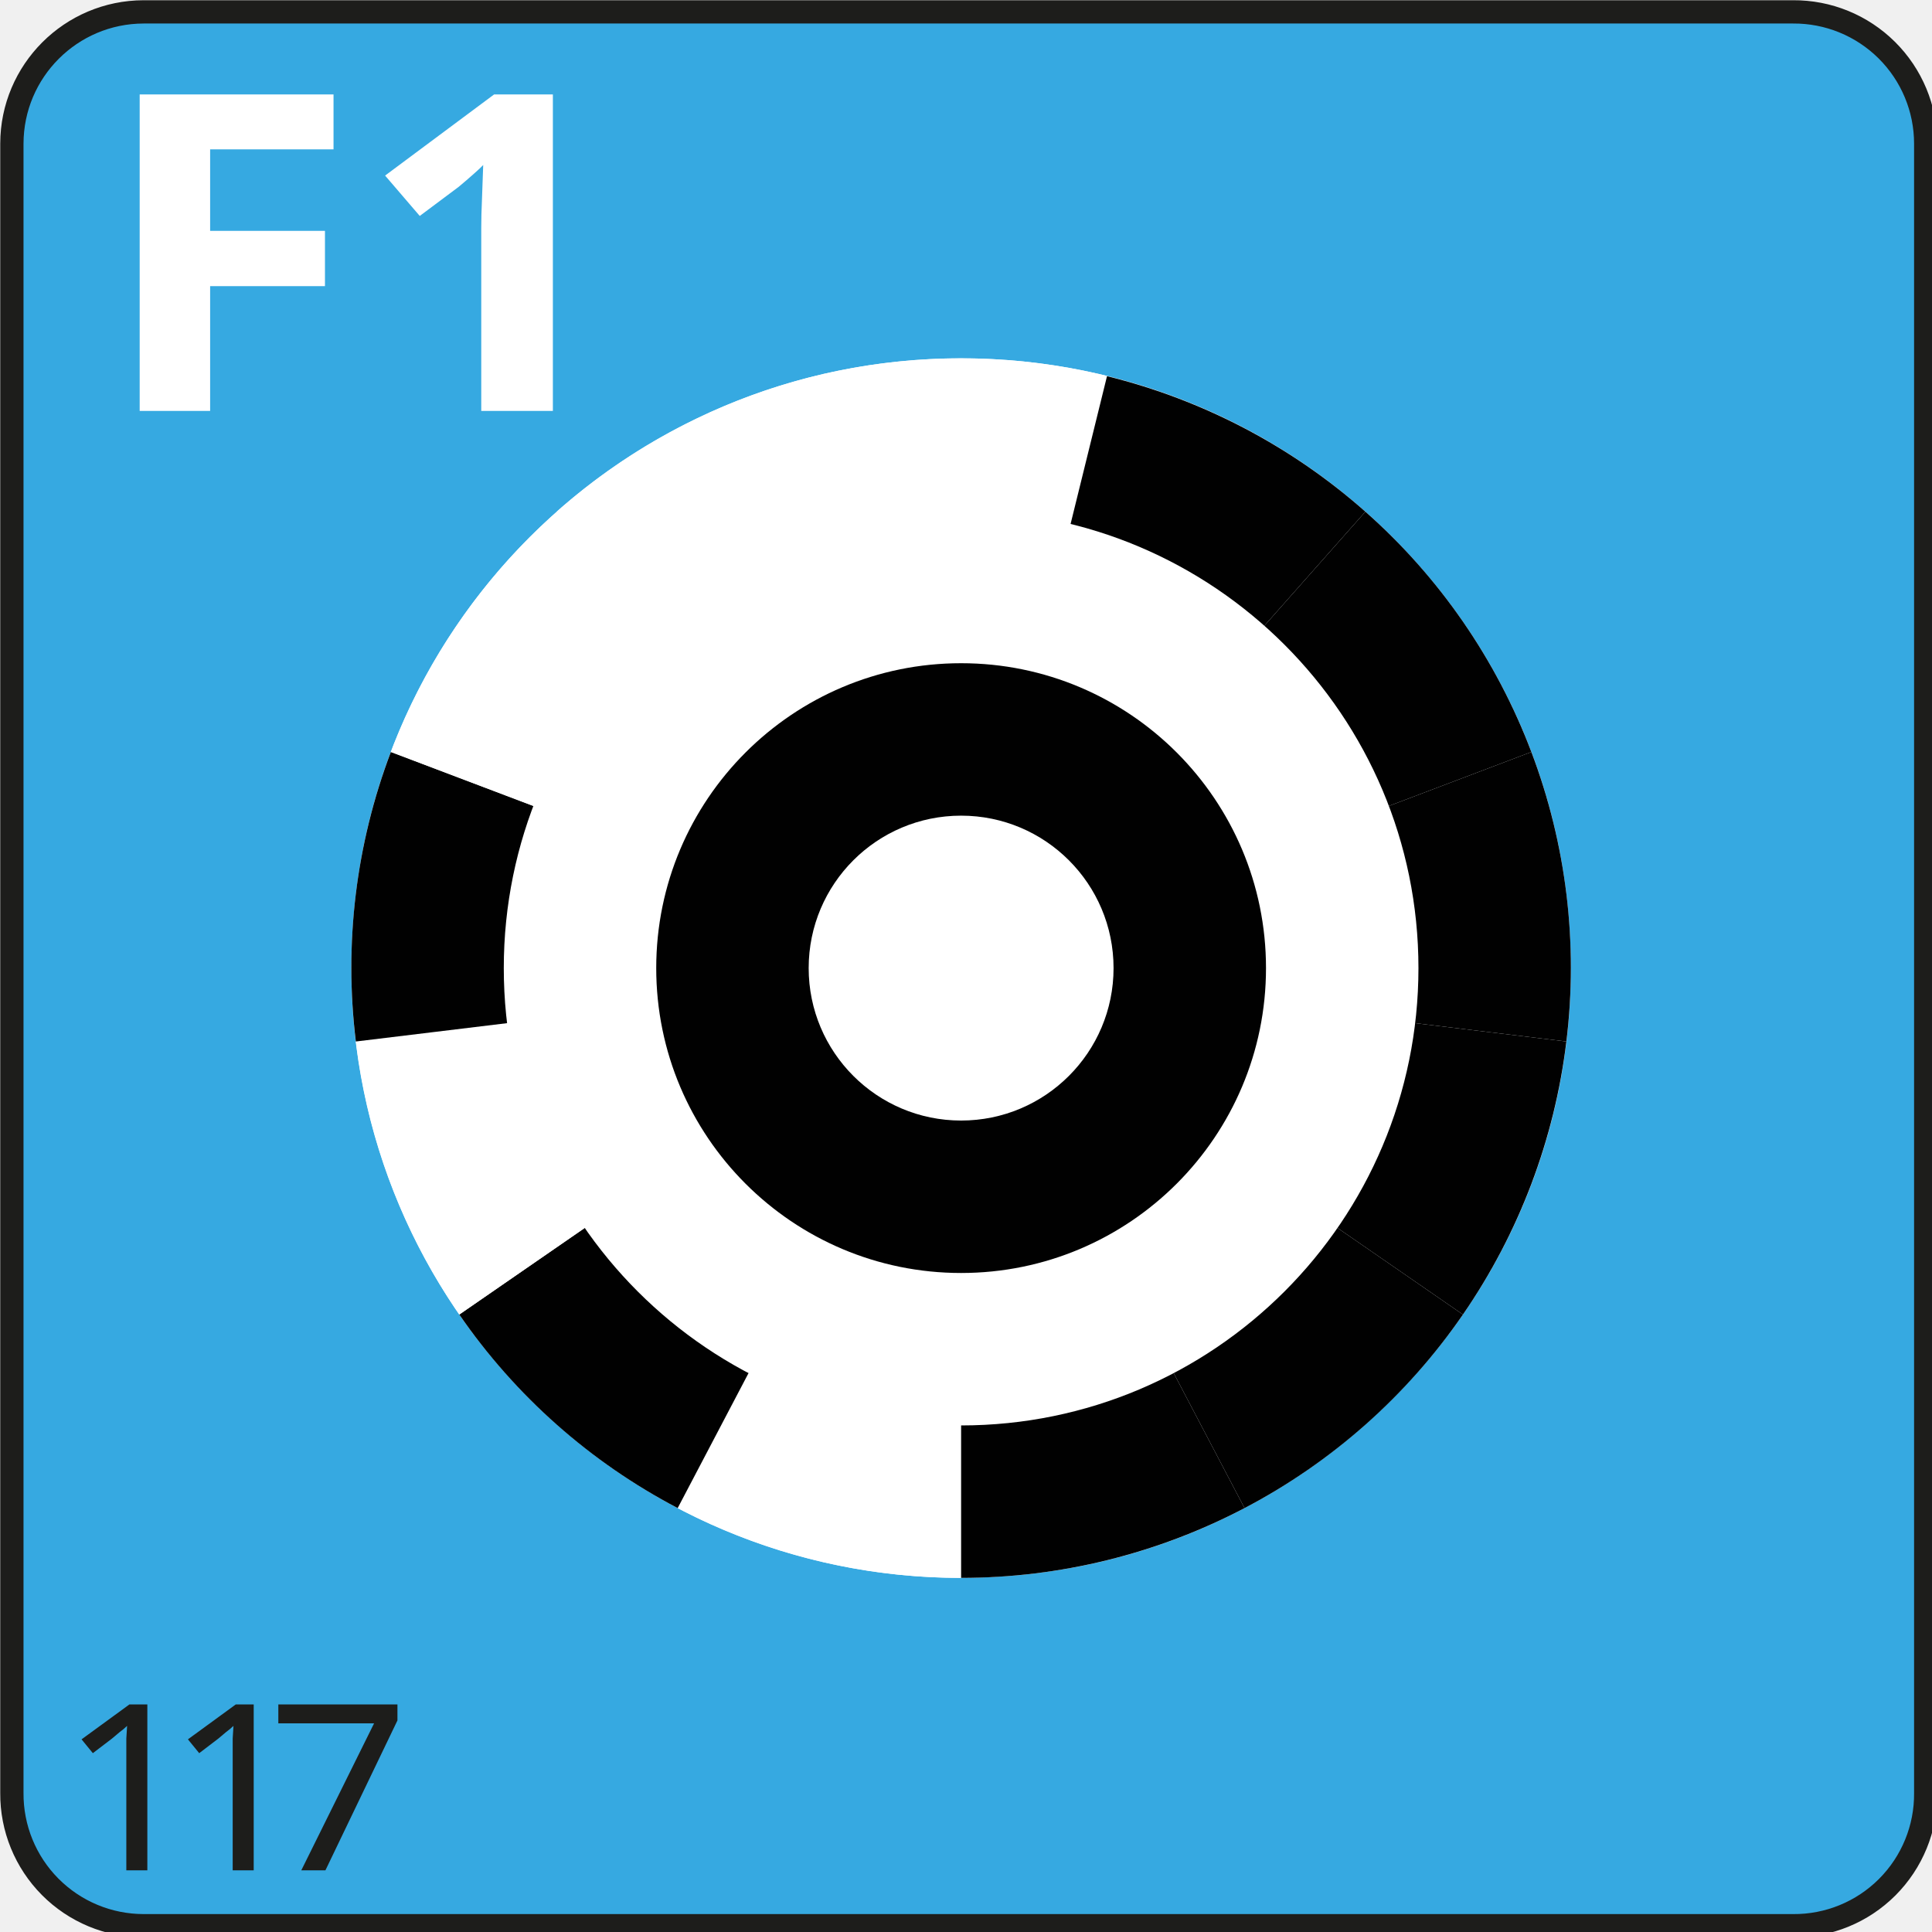
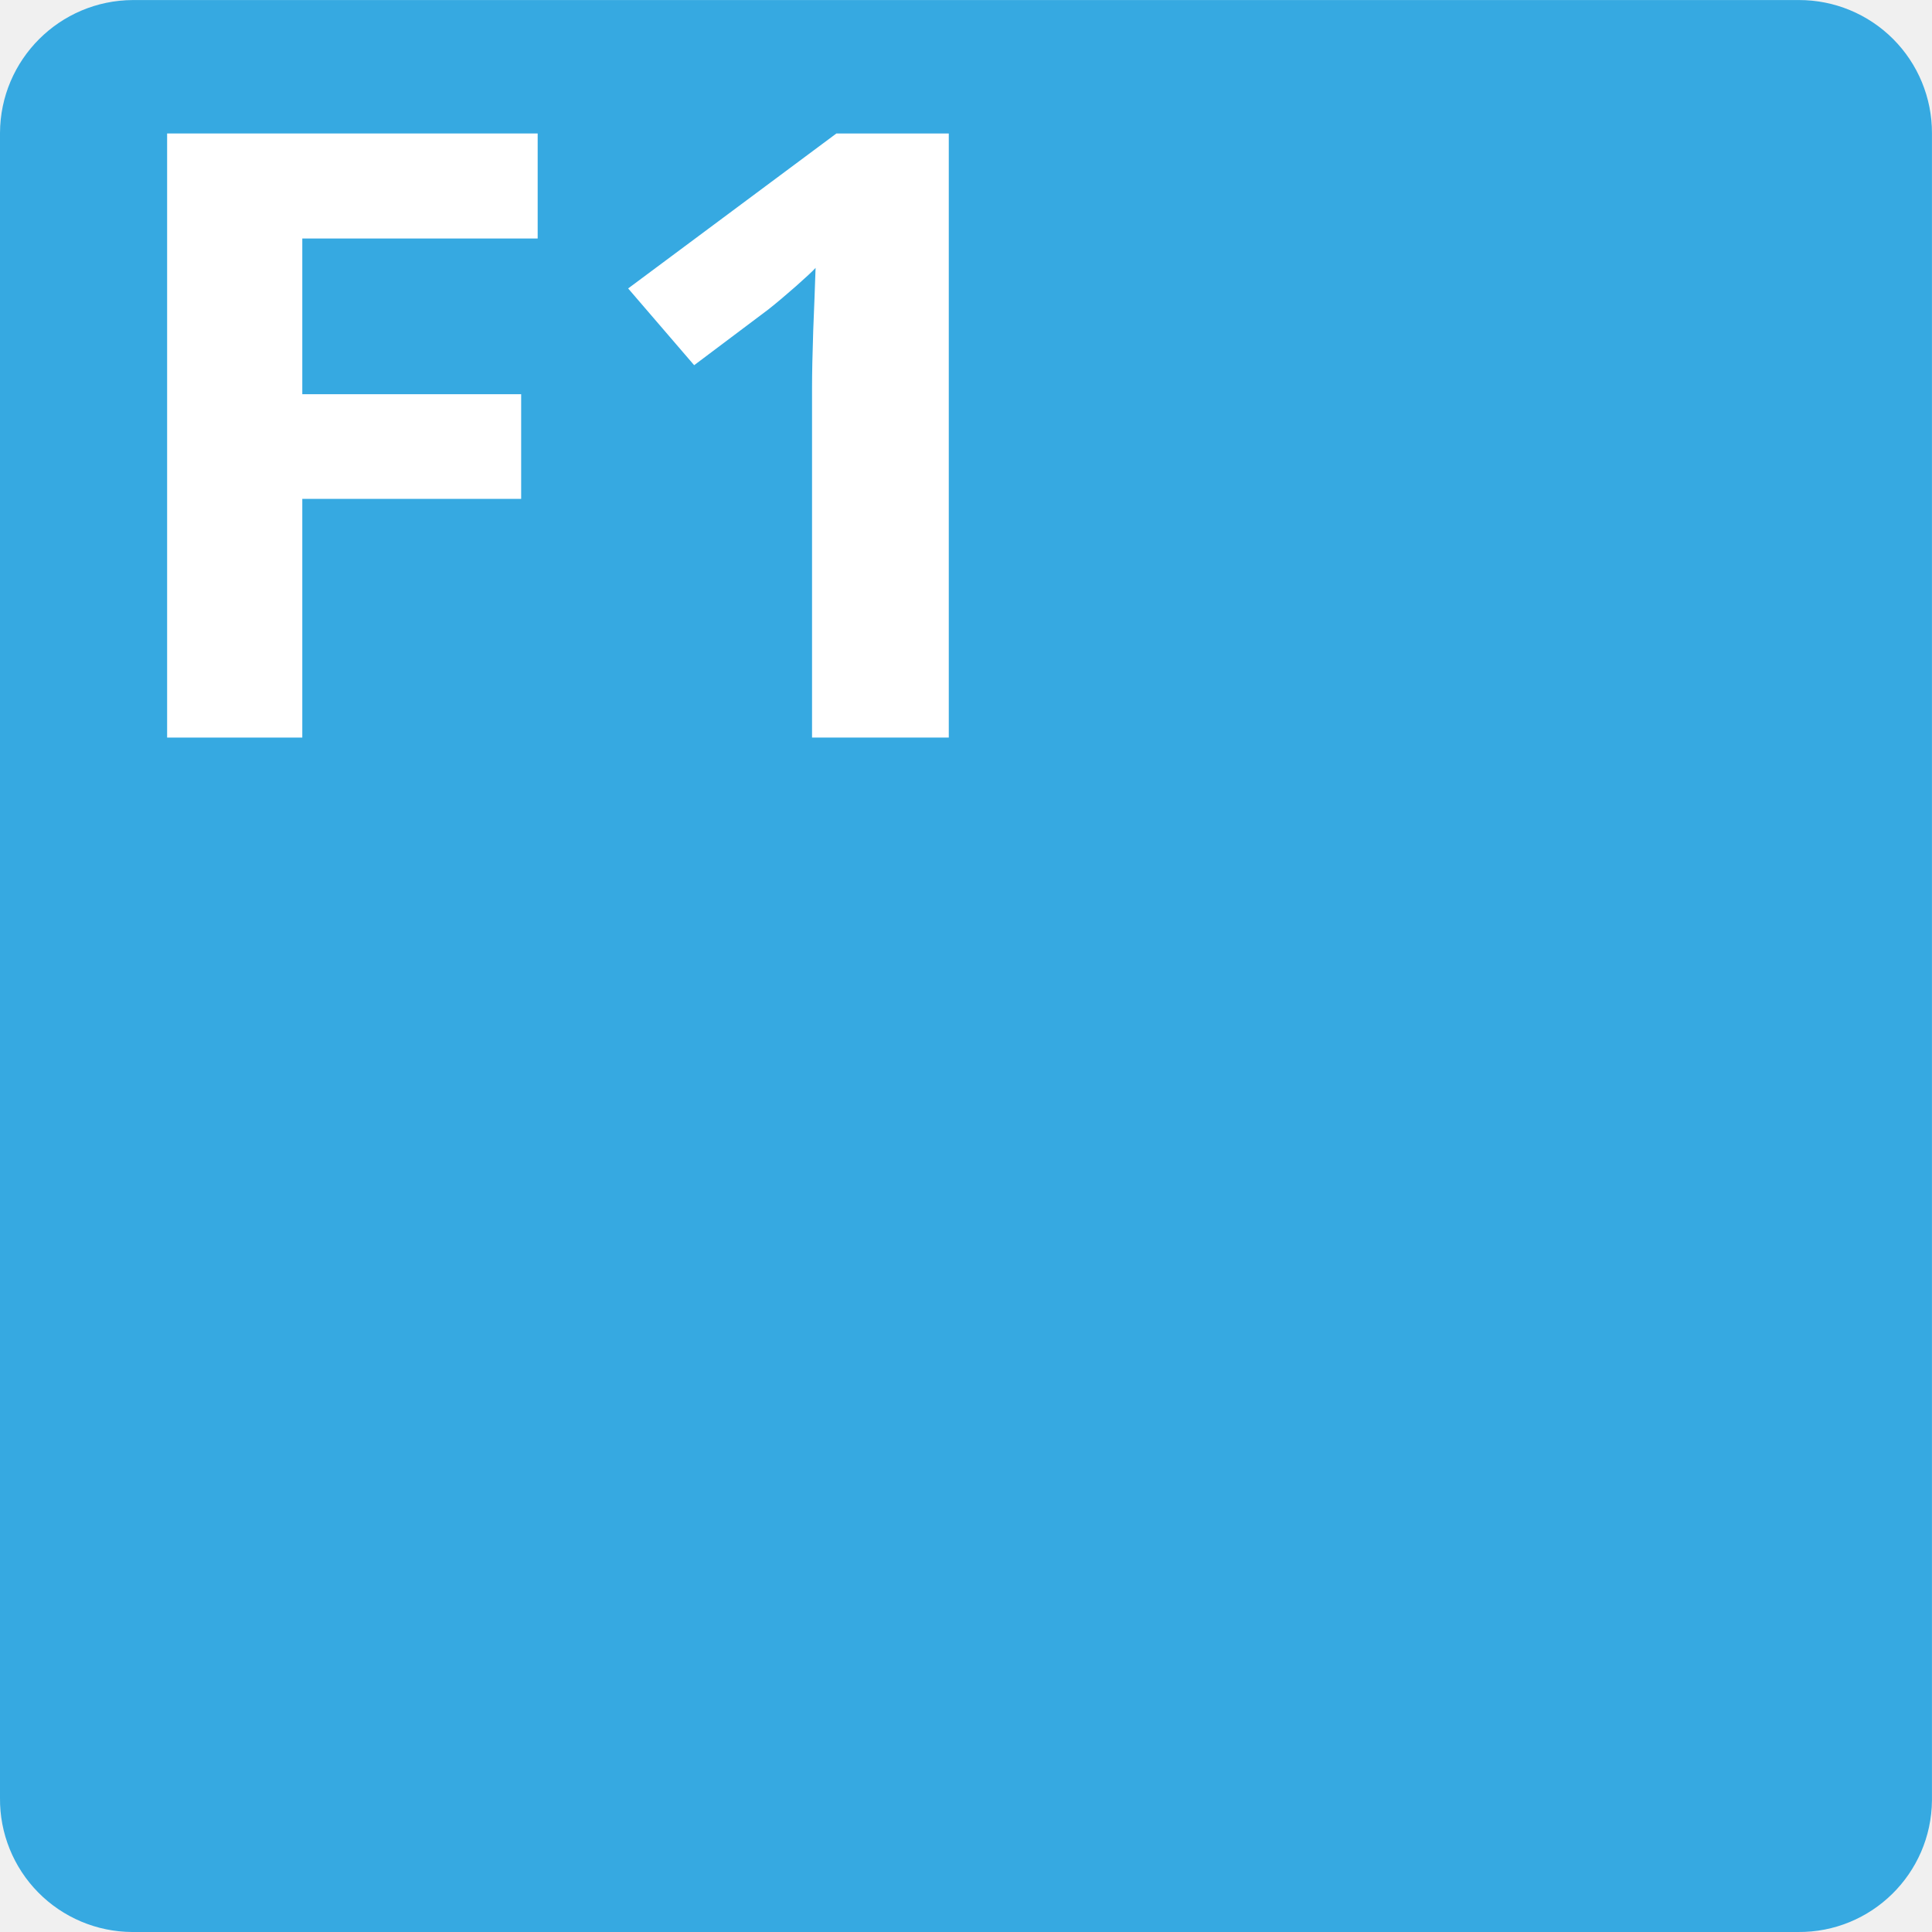
- <svg xmlns="http://www.w3.org/2000/svg" xmlns:xlink="http://www.w3.org/1999/xlink" id="Calque_1" data-name="Calque 1" viewBox="0 0 82.15 82.15">
+ <svg xmlns="http://www.w3.org/2000/svg" xmlns:xlink="http://www.w3.org/1999/xlink" id="Calque_1" data-name="Calque 1" viewBox="0 0 81.38 81.38">
  <defs>
-     <style>.cls-1,.cls-6{fill:#fff;}.cls-2{fill:#010101;}.cls-3{fill:#36a9e1;stroke:#1d1d1b;stroke-miterlimit:10;}.cls-4{font-size:9.97px;fill:#1d1d1b;font-family:Raleway-Regular, Raleway;}.cls-5{letter-spacing:-0.02em;}.cls-6{font-size:19.03px;font-family:Raleway-Black, Raleway;font-weight:800;}</style>
-     <symbol id="_117" data-name="117" viewBox="0 0 54 54">
-       <circle id="circle481" class="cls-1" cx="27" cy="27" r="27" />
-       <path id="path483" class="cls-1" d="M14.45,50.91A27,27,0,0,0,27,54V27Z" />
-       <path id="path485" class="cls-2" d="M4.78,42.34a26.93,26.93,0,0,0,9.67,8.57L27,27Z" />
-       <path id="path487" class="cls-1" d="M.2,30.25A27,27,0,0,0,4.78,42.34L27,27Z" />
-       <path id="path489" class="cls-2" d="M1.75,17.43A26.93,26.93,0,0,0,.2,30.25L27,27Z" />
-       <path id="path491" class="cls-1" d="M9.1,6.79A26.94,26.94,0,0,0,1.75,17.43L27,27Z" />
-       <path id="path493" class="cls-1" d="M20.54.78a27,27,0,0,0-11.44,6L27,27Z" />
-       <path id="path495" class="cls-1" d="M33.46.78a27.14,27.14,0,0,0-12.92,0L27,27Z" />
-       <path id="path497" class="cls-2" d="M44.9,6.79a27,27,0,0,0-11.44-6L27,27Z" />
-       <path id="path499" class="cls-2" d="M52.25,17.43A26.94,26.94,0,0,0,44.9,6.79L27,27Z" />
-       <path id="path501" class="cls-2" d="M53.8,30.25a26.93,26.93,0,0,0-1.55-12.82L27,27Z" />
-       <path id="path503" class="cls-2" d="M49.22,42.34A27,27,0,0,0,53.8,30.25L27,27Z" />
-       <path id="path505" class="cls-2" d="M39.55,50.91a26.93,26.93,0,0,0,9.67-8.57L27,27Z" />
-       <path id="path507" class="cls-2" d="M27,54a27,27,0,0,0,12.55-3.09L27,27Z" />
-       <circle id="circle509" class="cls-1" cx="27" cy="27" r="20.25" />
-       <circle id="circle511" class="cls-2" cx="27" cy="27" r="13.5" />
-       <circle id="circle513" class="cls-1" cx="27" cy="27" r="6.75" />
-     </symbol>
-     <symbol id="F1" data-name="F1" viewBox="0 0 83.2 83.2">
-       <path class="cls-3" d="M6.16,82.7H77A5.65,5.65,0,0,0,82.7,77V6.16A5.66,5.66,0,0,0,77,.5H6.16A5.67,5.67,0,0,0,.5,6.16V77A5.66,5.66,0,0,0,6.16,82.7Z" />
-       <text class="cls-4" transform="translate(2.54 80.32) scale(1.07 1)">1<tspan class="cls-5" x="4.27" y="0">1</tspan>
-         <tspan x="8.35" y="0">7</tspan>
+     <style>.cls-1{fill:none;}.cls-2{fill:#36a9e1;}.cls-3{isolation:isolate;font-size:36px;fill:#fff;font-family:Raleway-ExtraBold, Raleway;font-weight:800;letter-spacing:-0.03em;}.cls-4{letter-spacing:0em;}.cls-5{clip-path:url(#clip-path);}</style>
+     <clipPath id="clip-path" transform="translate(-0.5 -0.5)">
+       <rect class="cls-1" x="0.01" y="0.01" width="82.37" height="82.37" />
+     </clipPath>
+     <symbol id="F0" data-name="F0" viewBox="0 0 82.2 82.2">
+       <path class="cls-2" d="M5.66,0H76.5a5.65,5.65,0,0,1,5.7,5.6V76.54a5.65,5.65,0,0,1-5.66,5.66H5.66A5.68,5.68,0,0,1,0,76.54V5.7A5.65,5.65,0,0,1,5.62,0Z" />
+       <text class="cls-3" transform="matrix(1.07, 0, 0, -1, 3.65, 50.82)">F<tspan class="cls-4" x="19.44" y="0">1</tspan>
      </text>
-       <text class="cls-6" transform="translate(4.15 17.64) scale(1.07 1)">F1</text>
-       <use width="54" height="54" transform="translate(15.08 15.38) scale(0.97 0.97)" xlink:href="#_117" />
    </symbol>
  </defs>
-   <use width="83.2" height="83.2" transform="translate(0.01 0.01) scale(0.99)" xlink:href="#F1" />
+   <g class="cls-5">
+     <use width="82.2" height="82.2" transform="matrix(0.99, 0, 0, -0.99, 0, 81.38)" xlink:href="#F0" />
+   </g>
</svg>
